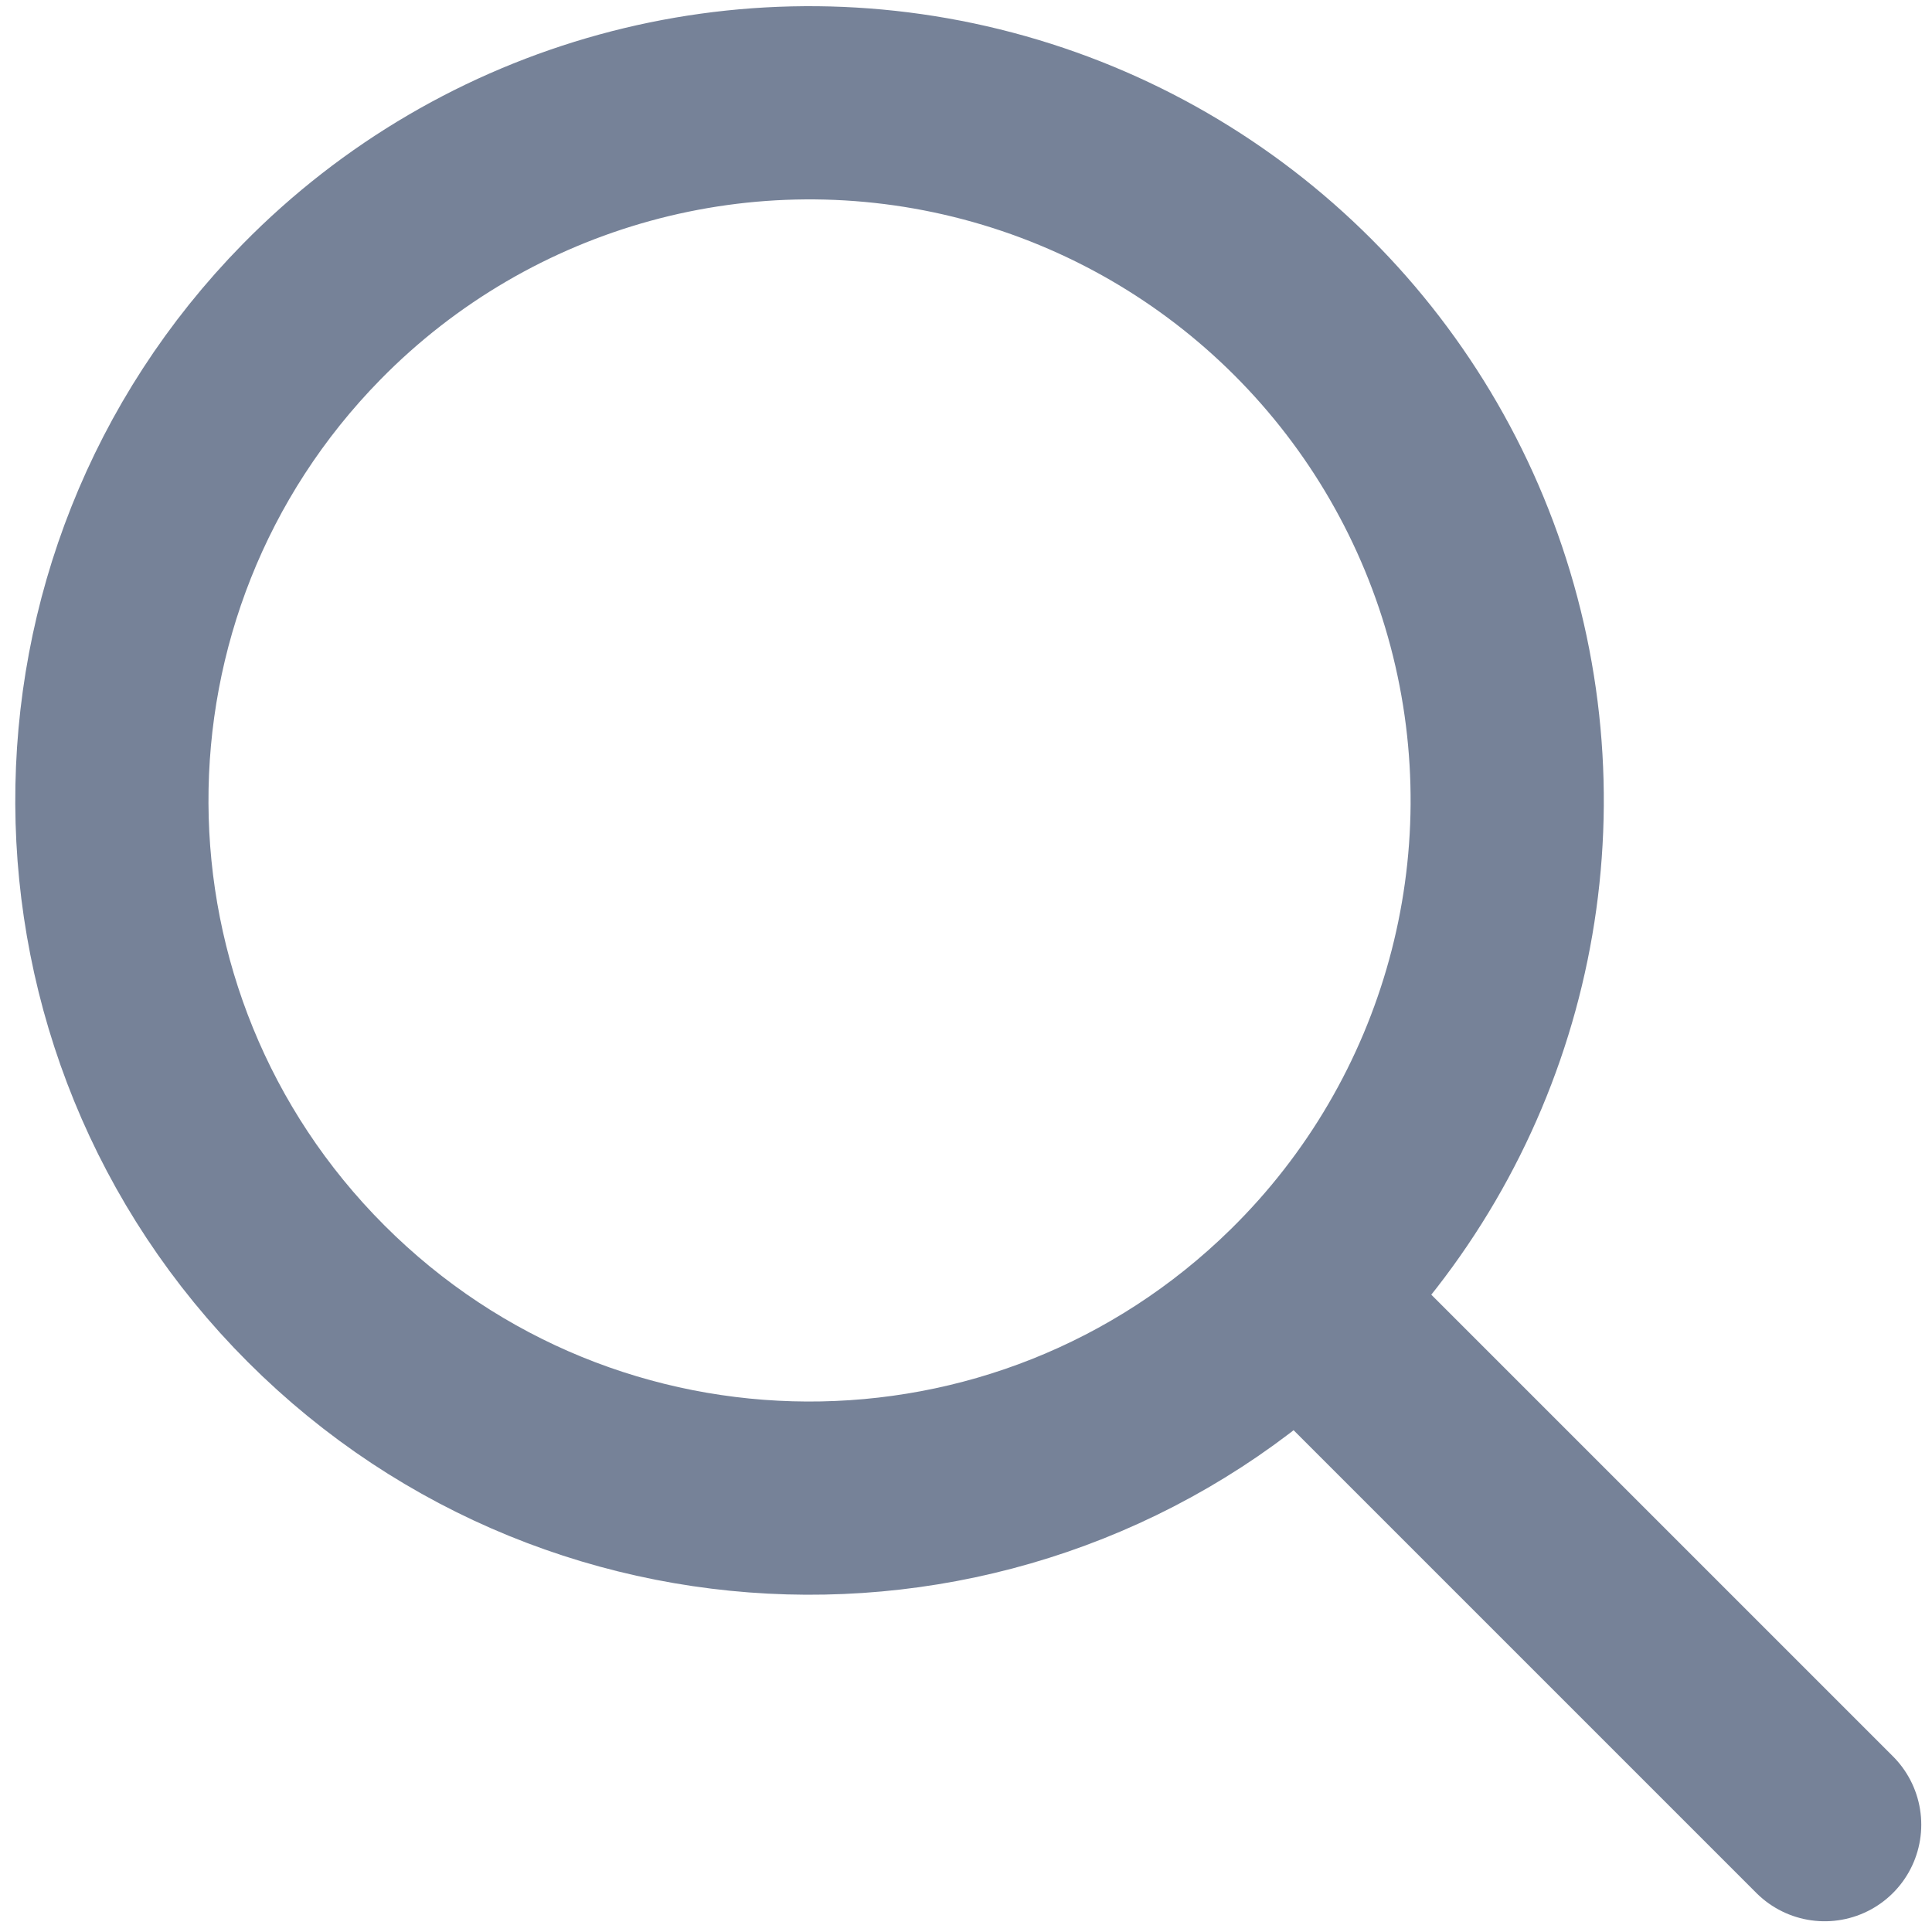
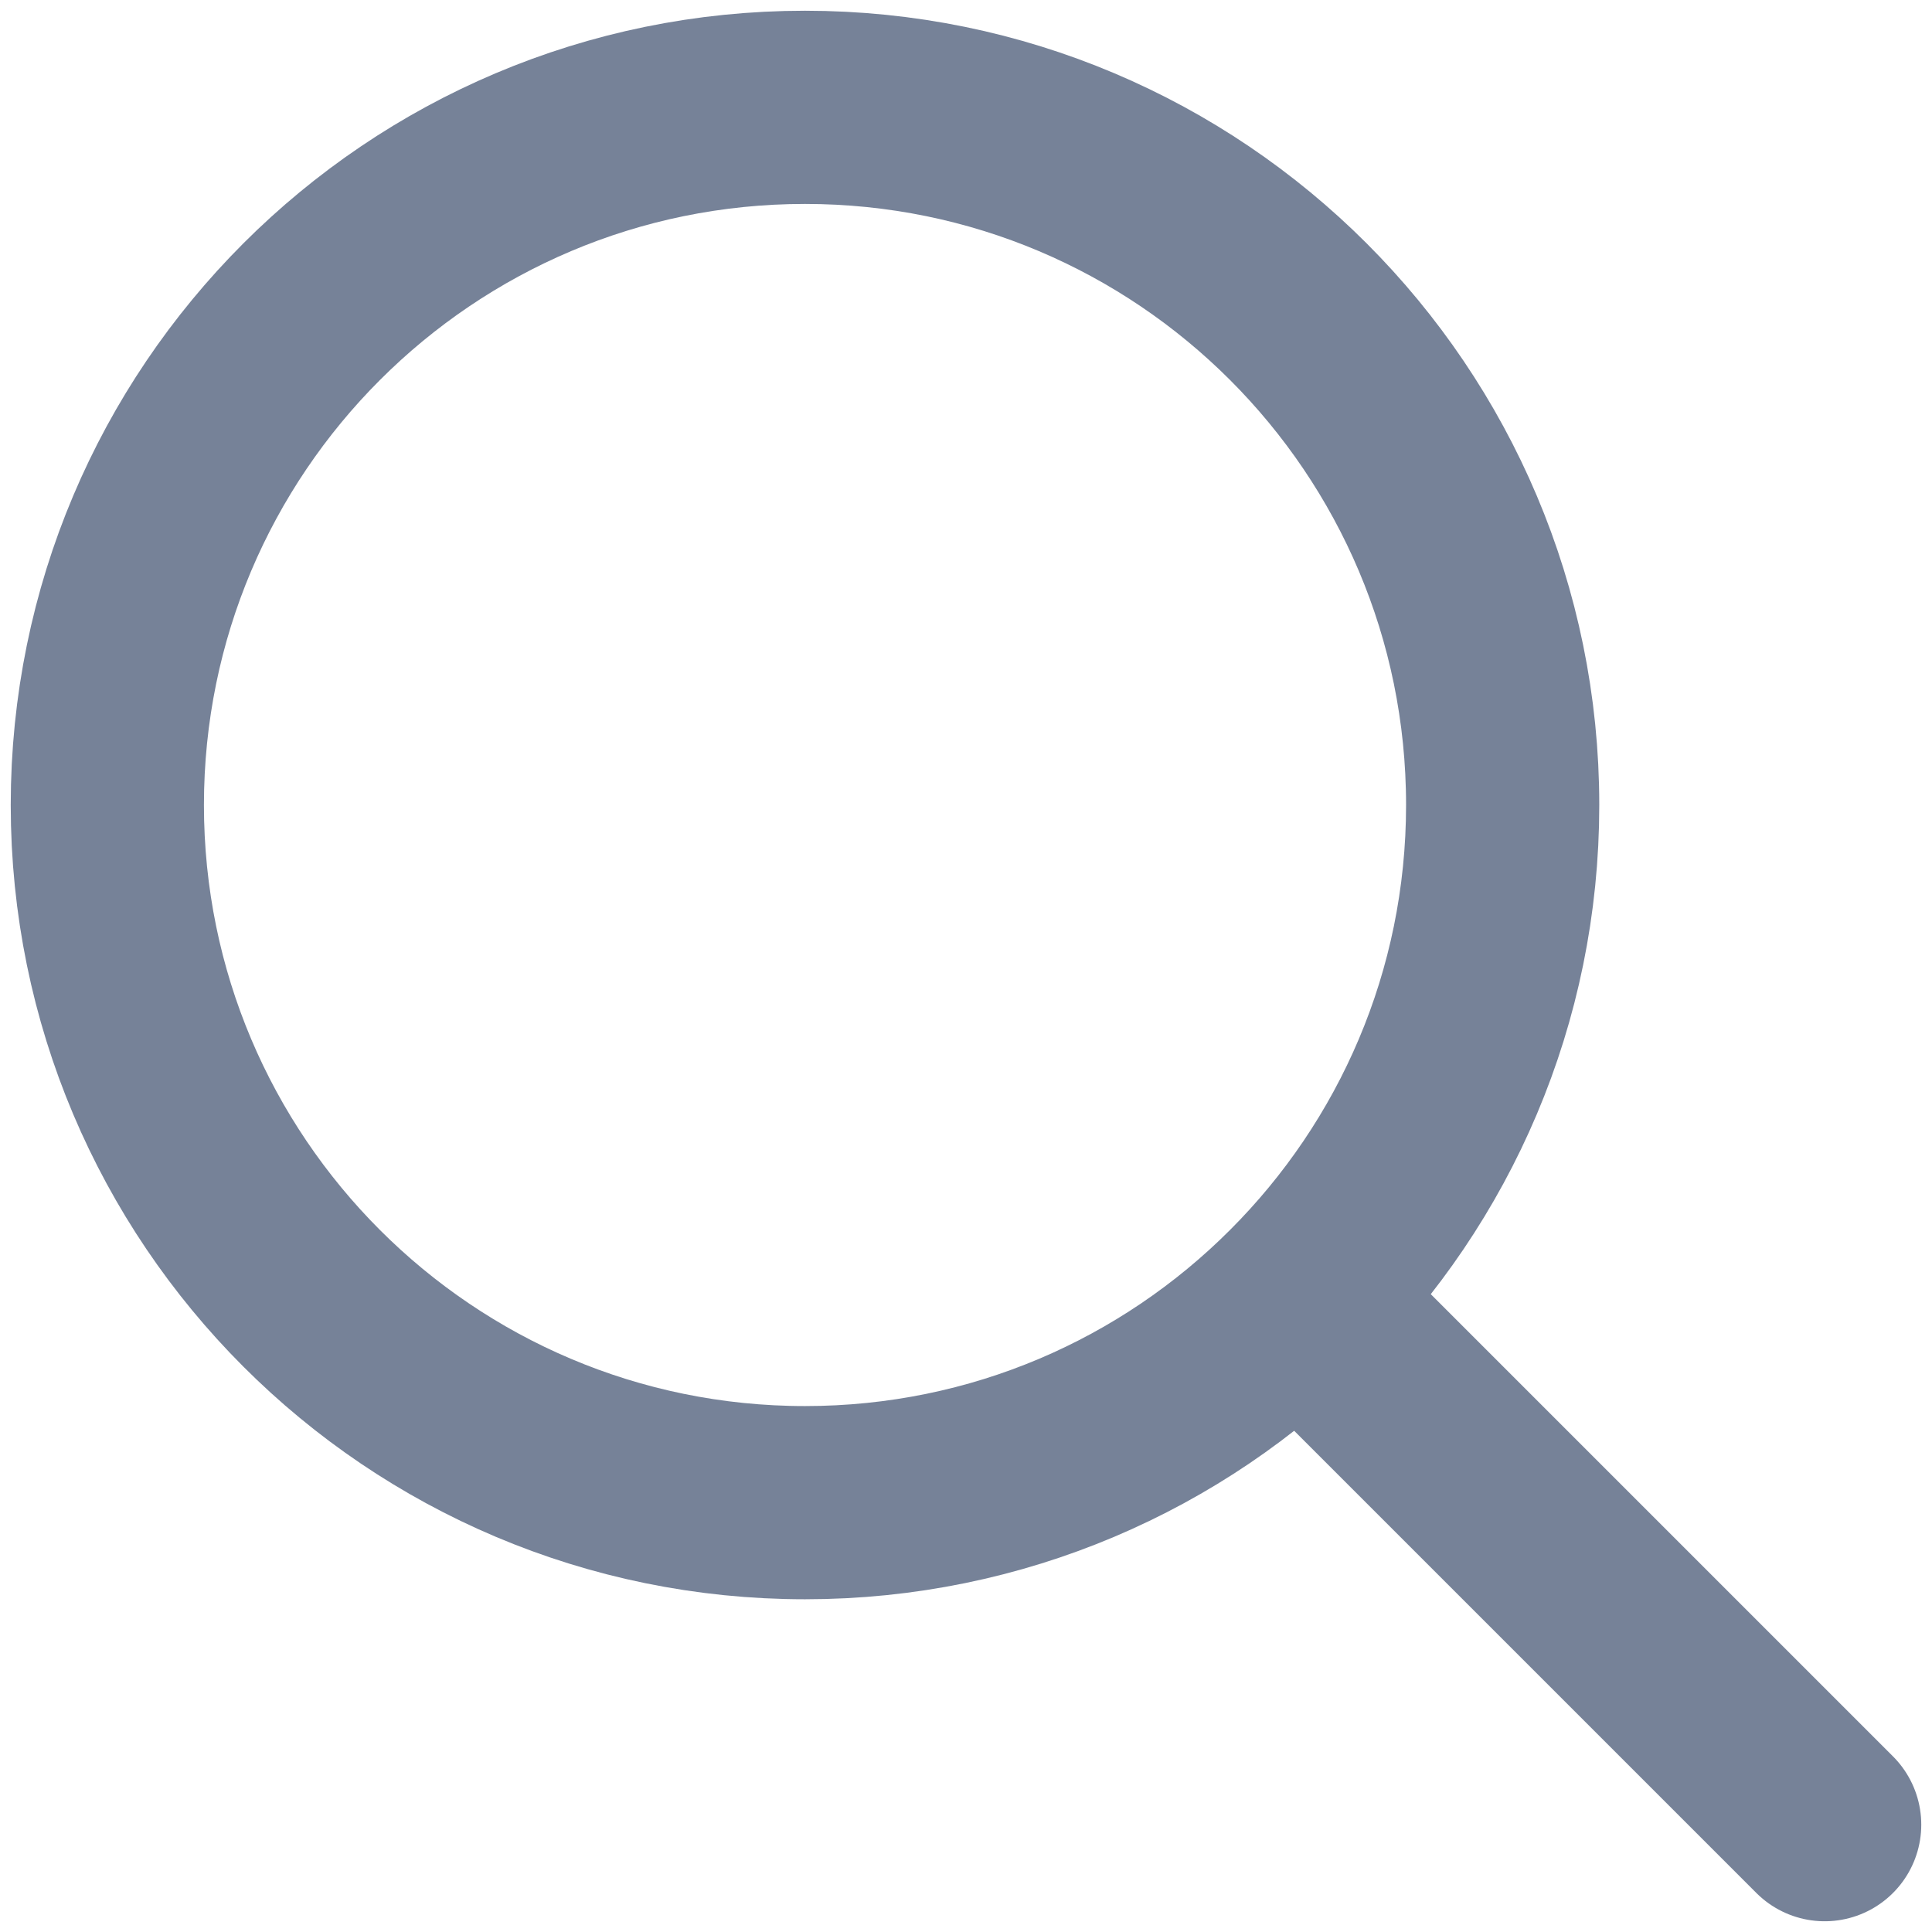
- <svg xmlns="http://www.w3.org/2000/svg" width="18" height="18" fill="none">
-   <path d="M17 17l-4.904-4.904m0 0a6.5 6.5 0 10-9.192-9.192 6.5 6.5 0 009.192 9.192z" stroke="#768298" stroke-width="1.8" stroke-linecap="round" stroke-linejoin="round" />
+ <svg xmlns="http://www.w3.org/2000/svg" width="18" height="18" viewBox="0 0 18 18" fill="none">
+   <path d="M17 17L12.096 12.096M12.096 12.096C13.273 10.92 14 9.295 14 7.5C14 3.91 11.09 1 7.5 1C3.91 1 1 3.91 1 7.5C1 11.09 3.91 14 7.5 14C9.295 14 10.92 13.273 12.096 12.096Z" stroke="#768298" stroke-width="1.8" stroke-linecap="round" stroke-linejoin="round" />
</svg>
